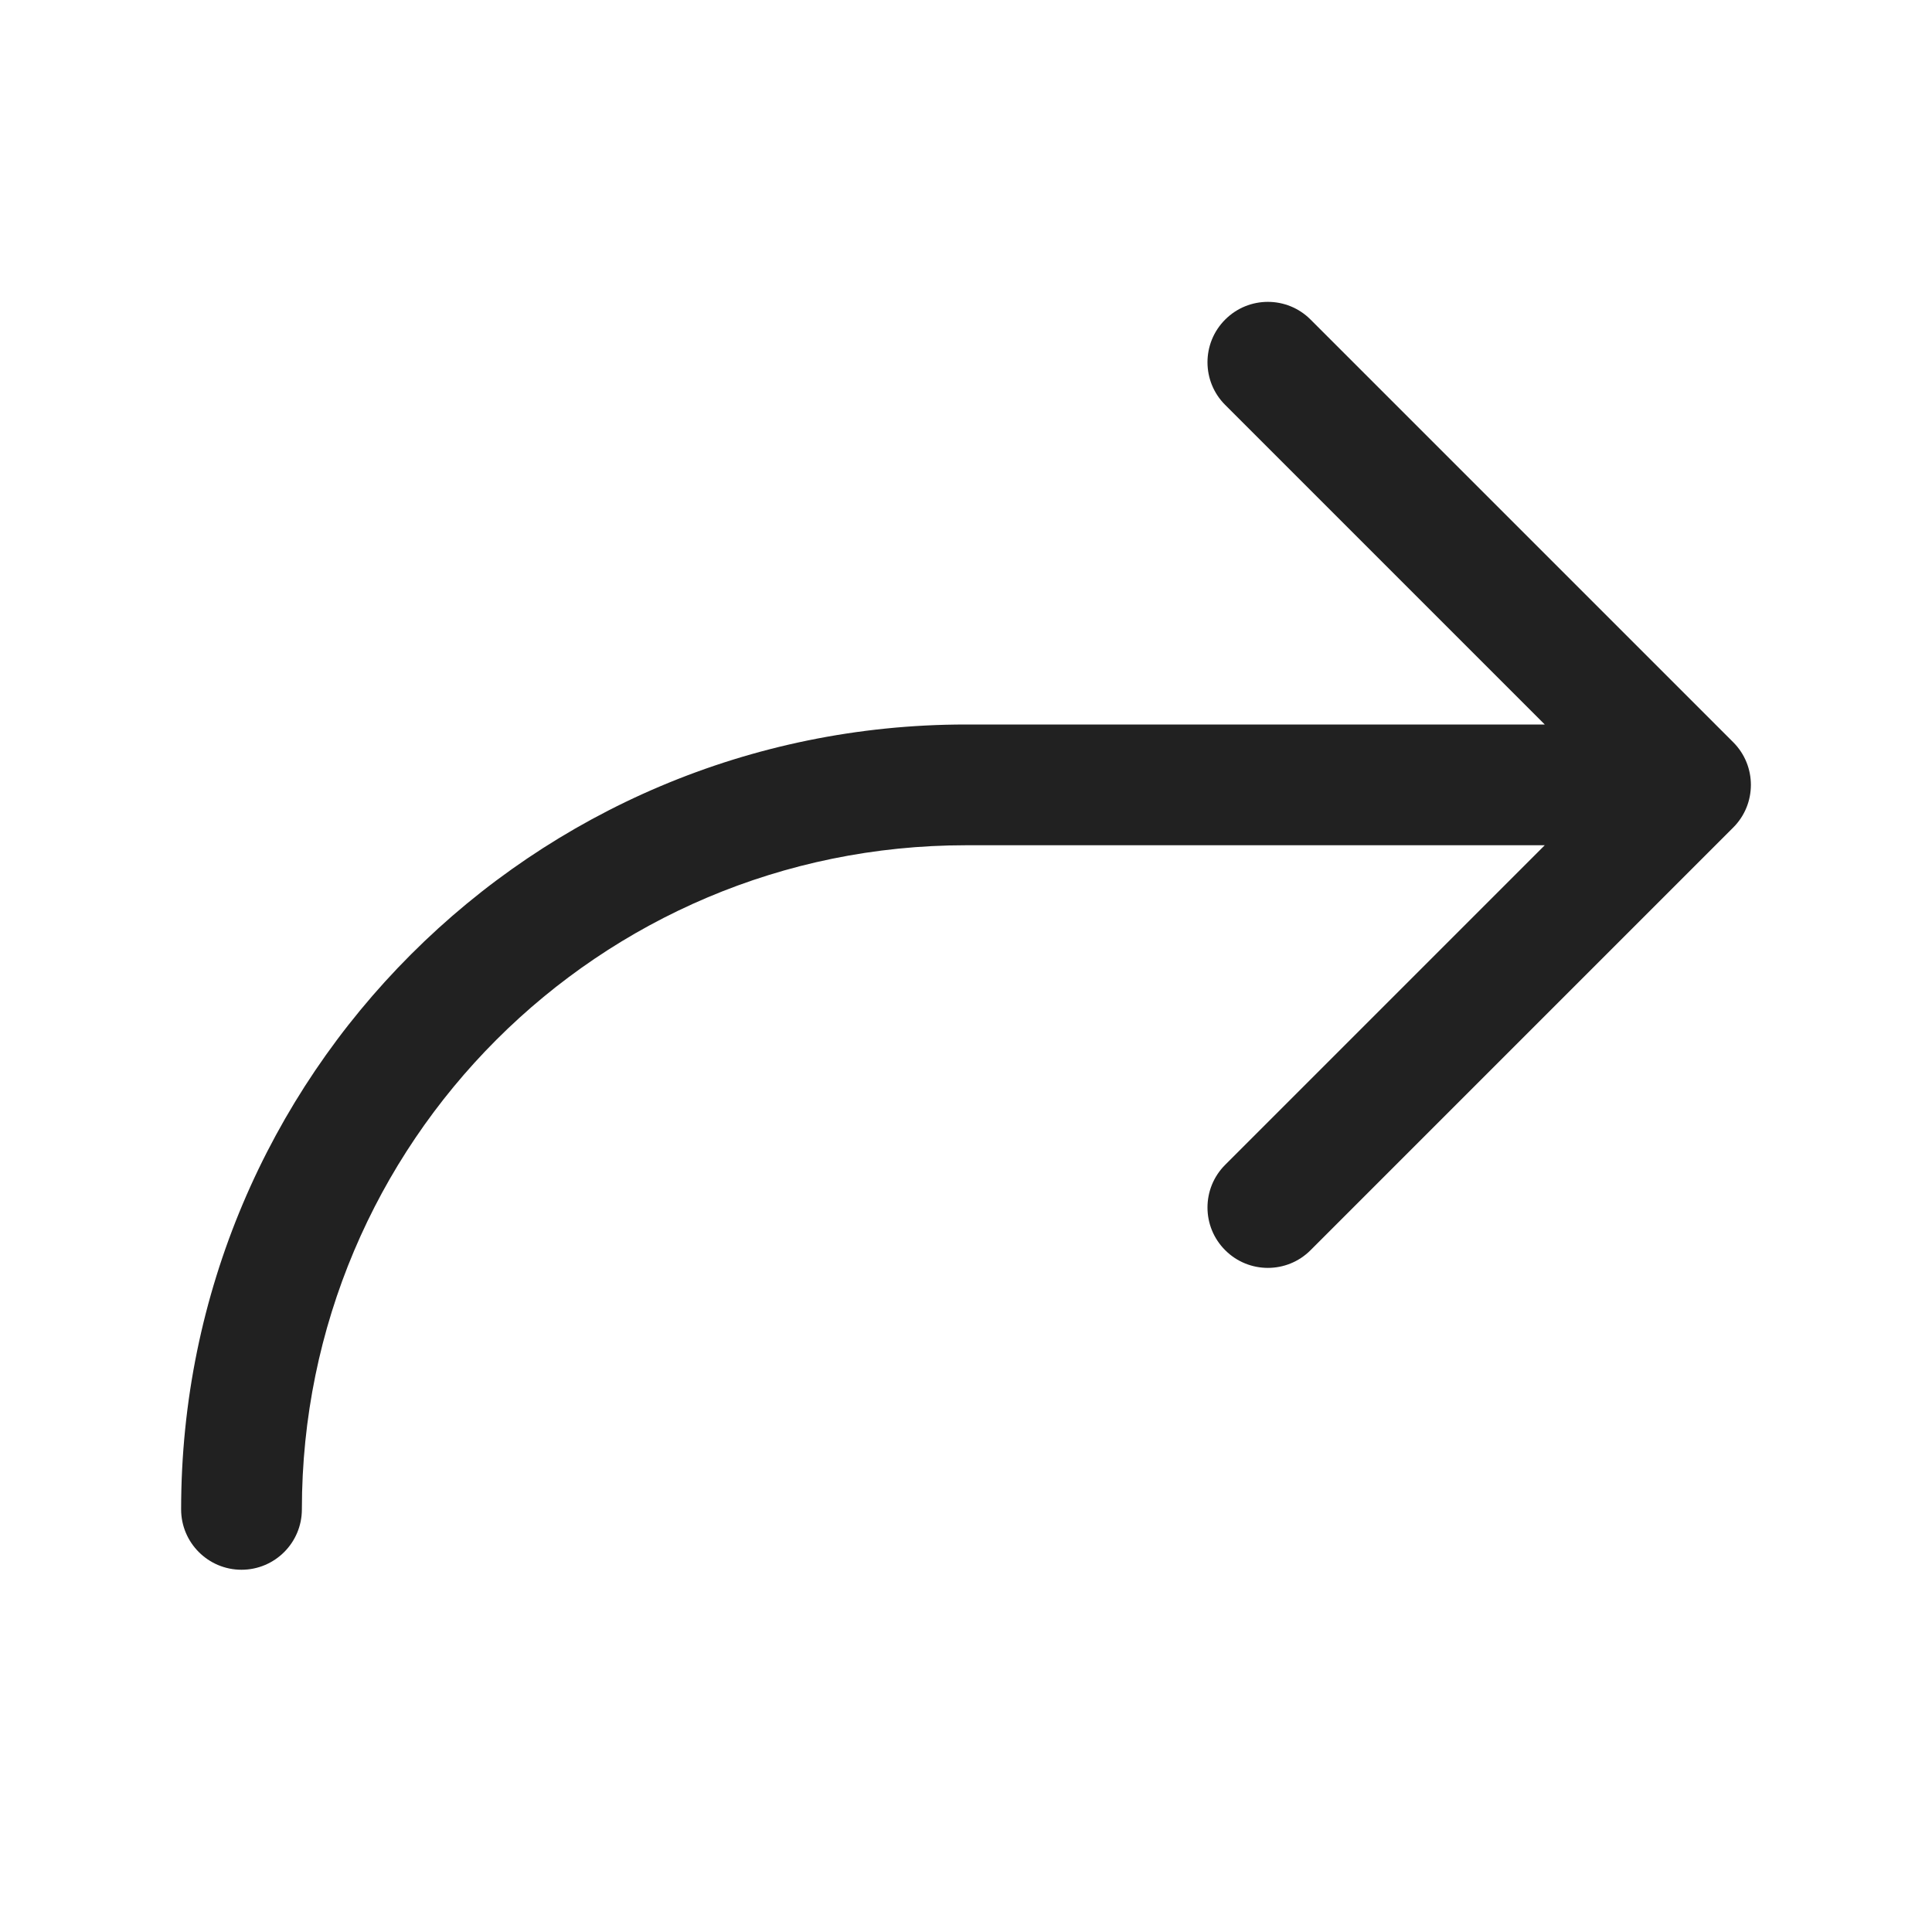
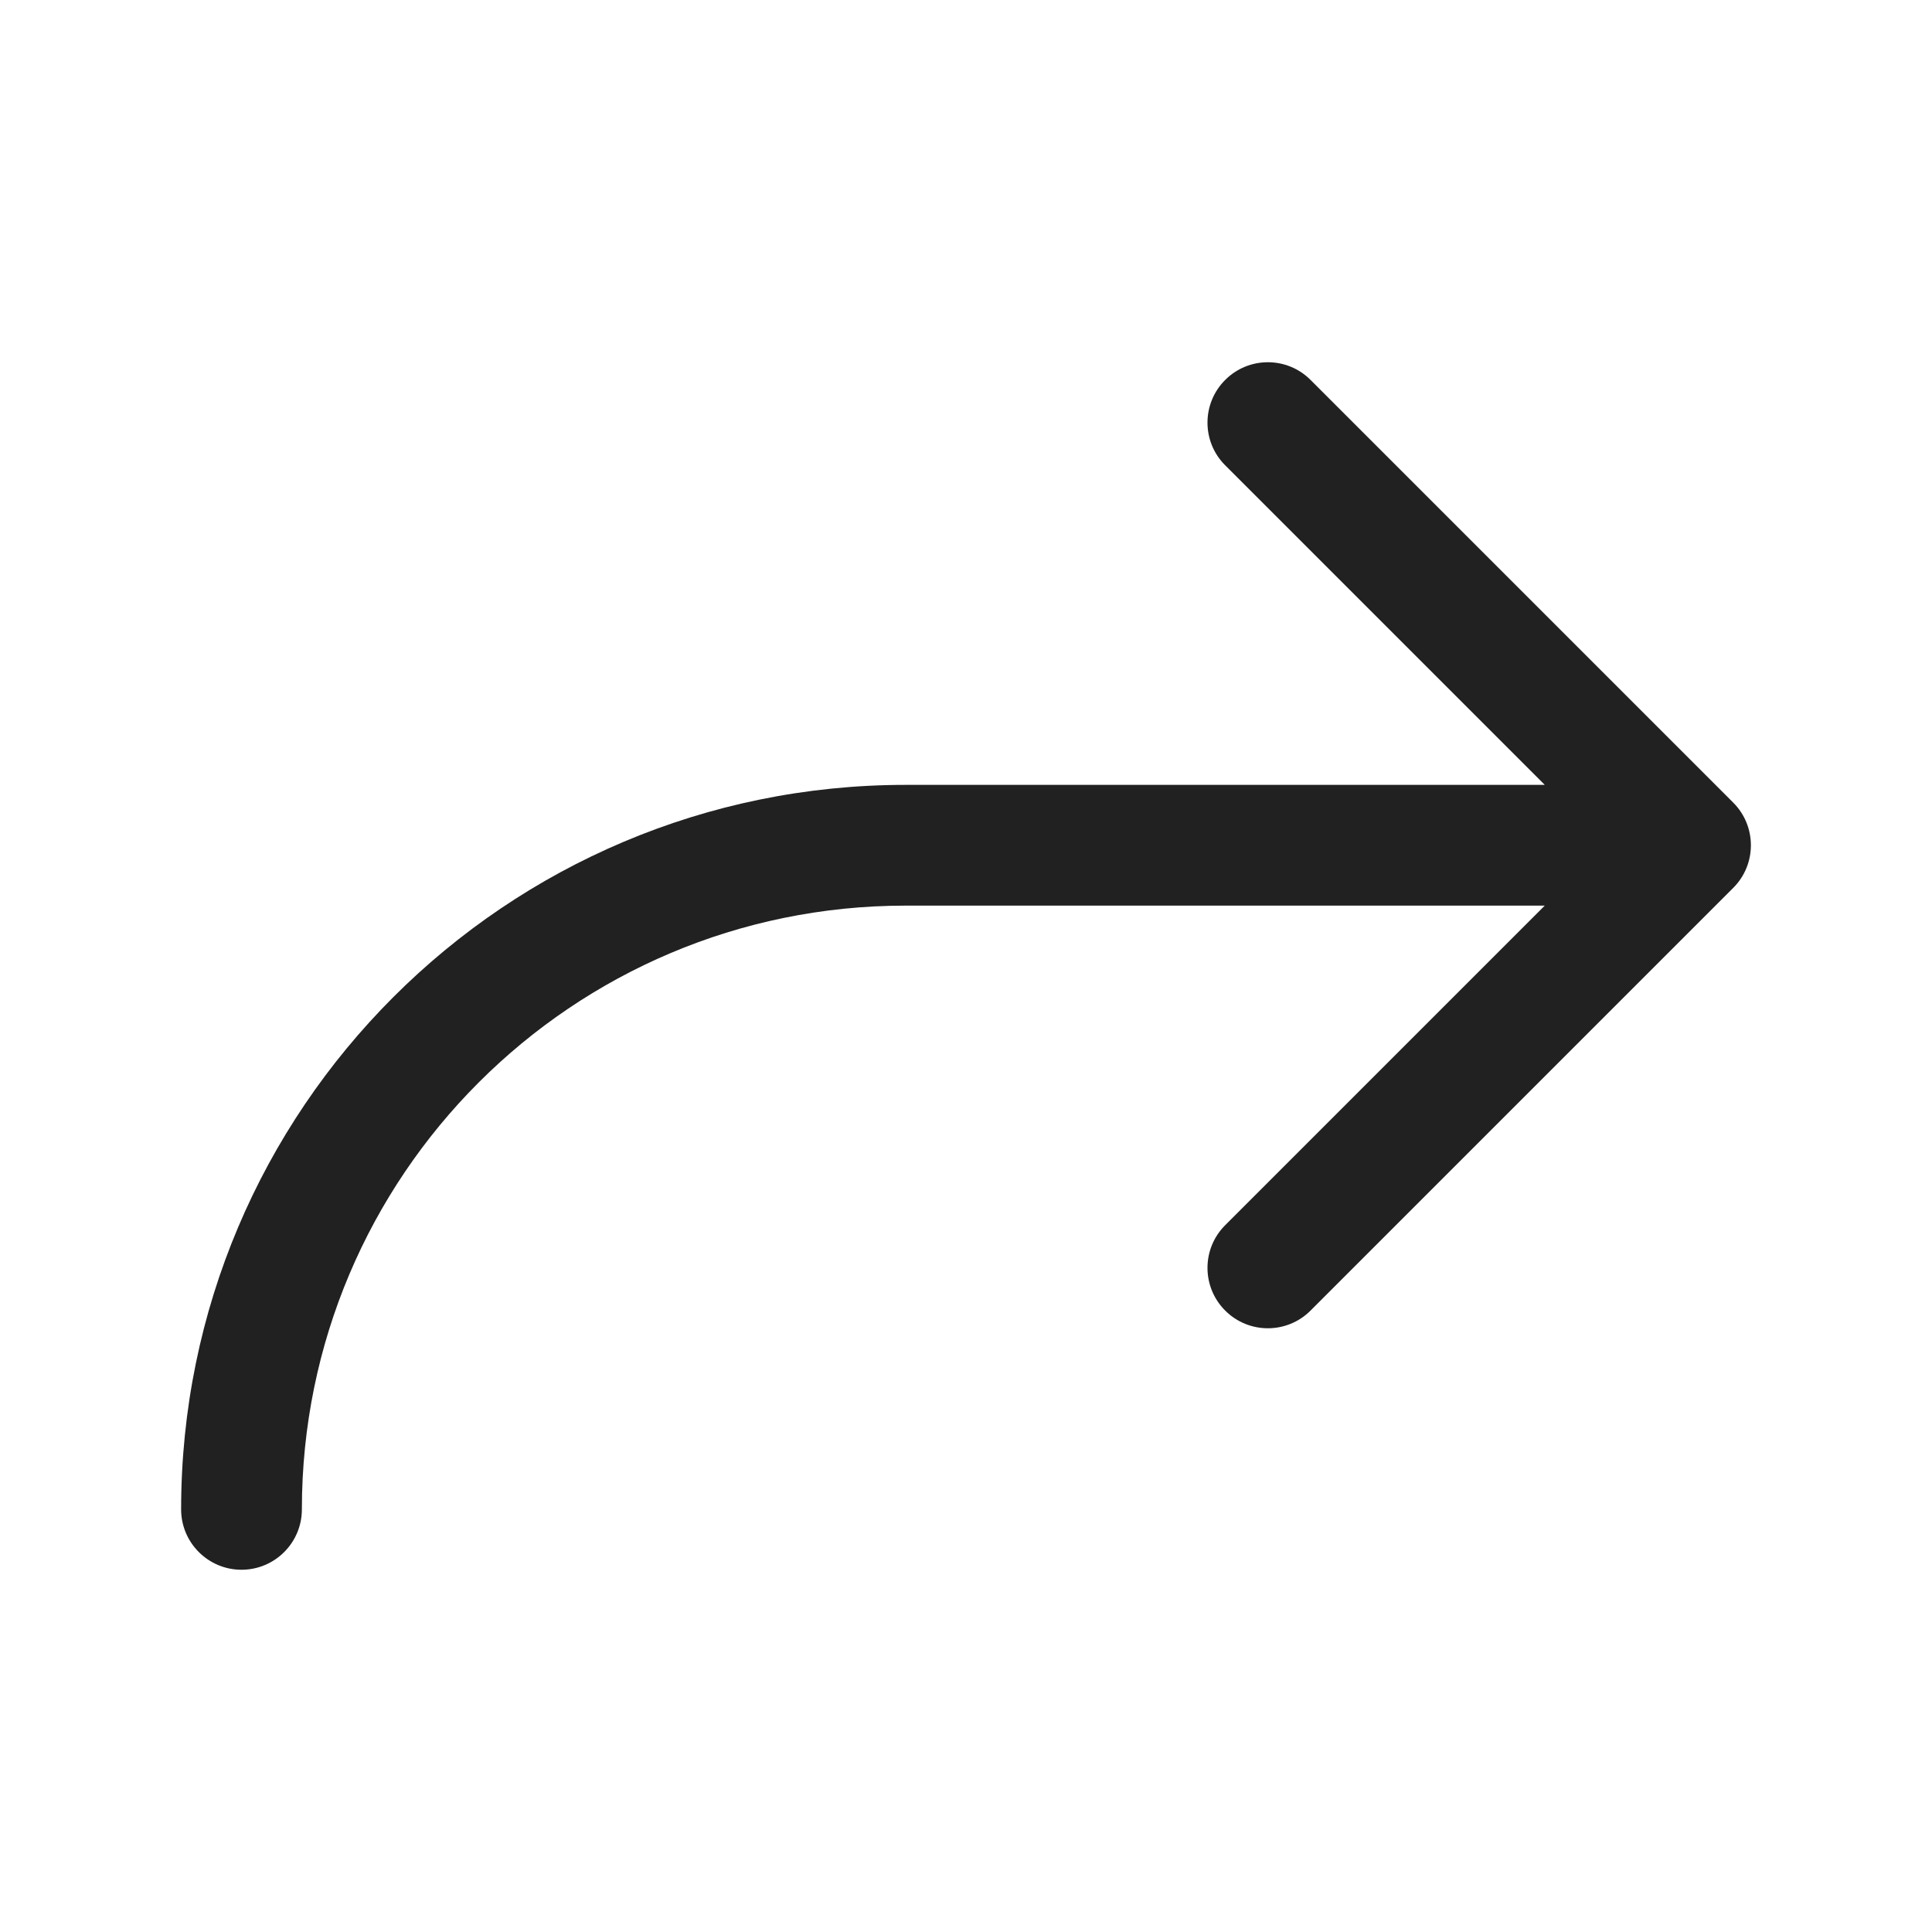
<svg xmlns="http://www.w3.org/2000/svg" width="32" height="32" viewBox="0 0 32 32" fill="none">
-   <path d="M20.293 6.707C19.902 6.317 19.902 5.683 20.293 5.293C20.683 4.902 21.317 4.902 21.707 5.293L28.707 12.293C29.098 12.683 29.098 13.317 28.707 13.707L21.707 20.707C21.317 21.098 20.683 21.098 20.293 20.707C19.902 20.317 19.902 19.683 20.293 19.293L25.586 14H16C9.925 14 5 18.925 5 25C5 25.552 4.552 26 4 26C3.448 26 3 25.552 3 25C3 17.82 8.82 12 16 12H25.586L20.293 6.707Z" fill="#212121" />
+   <path d="M20.293 6.293C19.902 6.683 19.902 7.317 20.293 7.707L25.586 13H15C8.373 13 3 18.373 3 25C3 25.552 3.448 26 4 26C4.552 26 5 25.552 5 25C5 19.477 9.477 15 15 15H25.586L20.293 20.293C19.902 20.683 19.902 21.317 20.293 21.707C20.683 22.098 21.317 22.098 21.707 21.707L28.707 14.707C29.098 14.317 29.098 13.683 28.707 13.293L21.707 6.293C21.317 5.902 20.683 5.902 20.293 6.293Z" fill="#212121" />
</svg>
